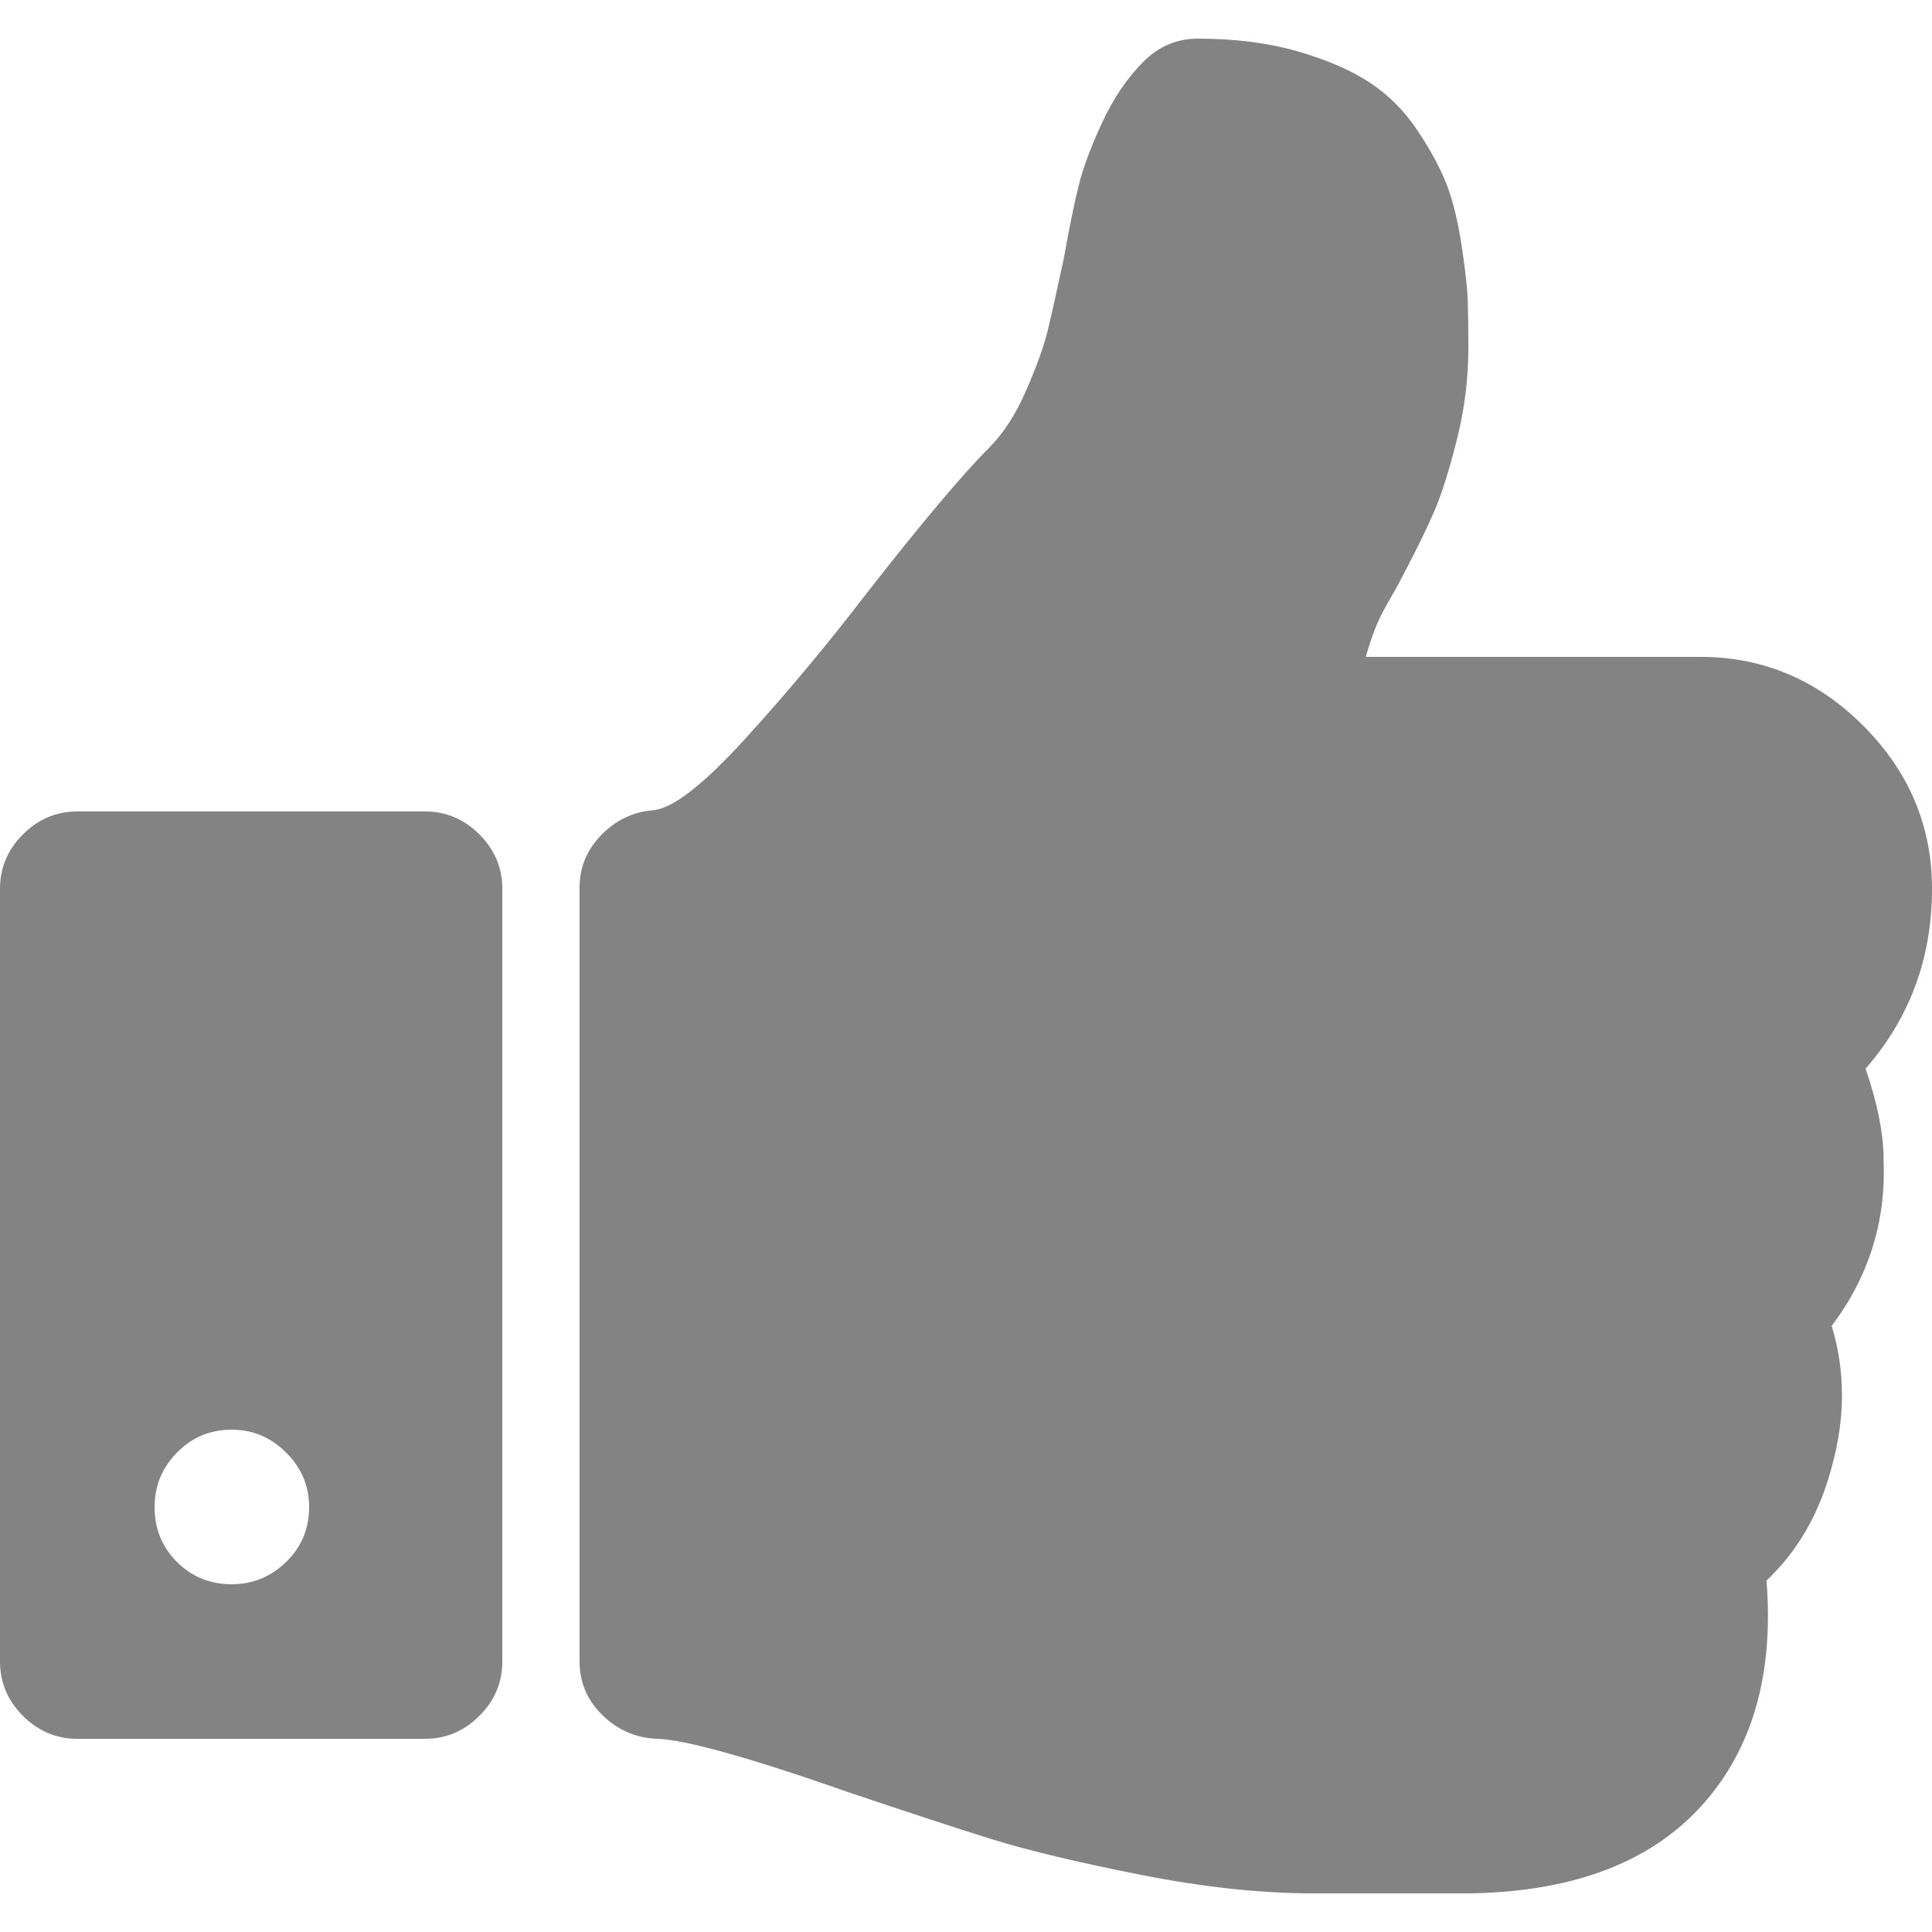
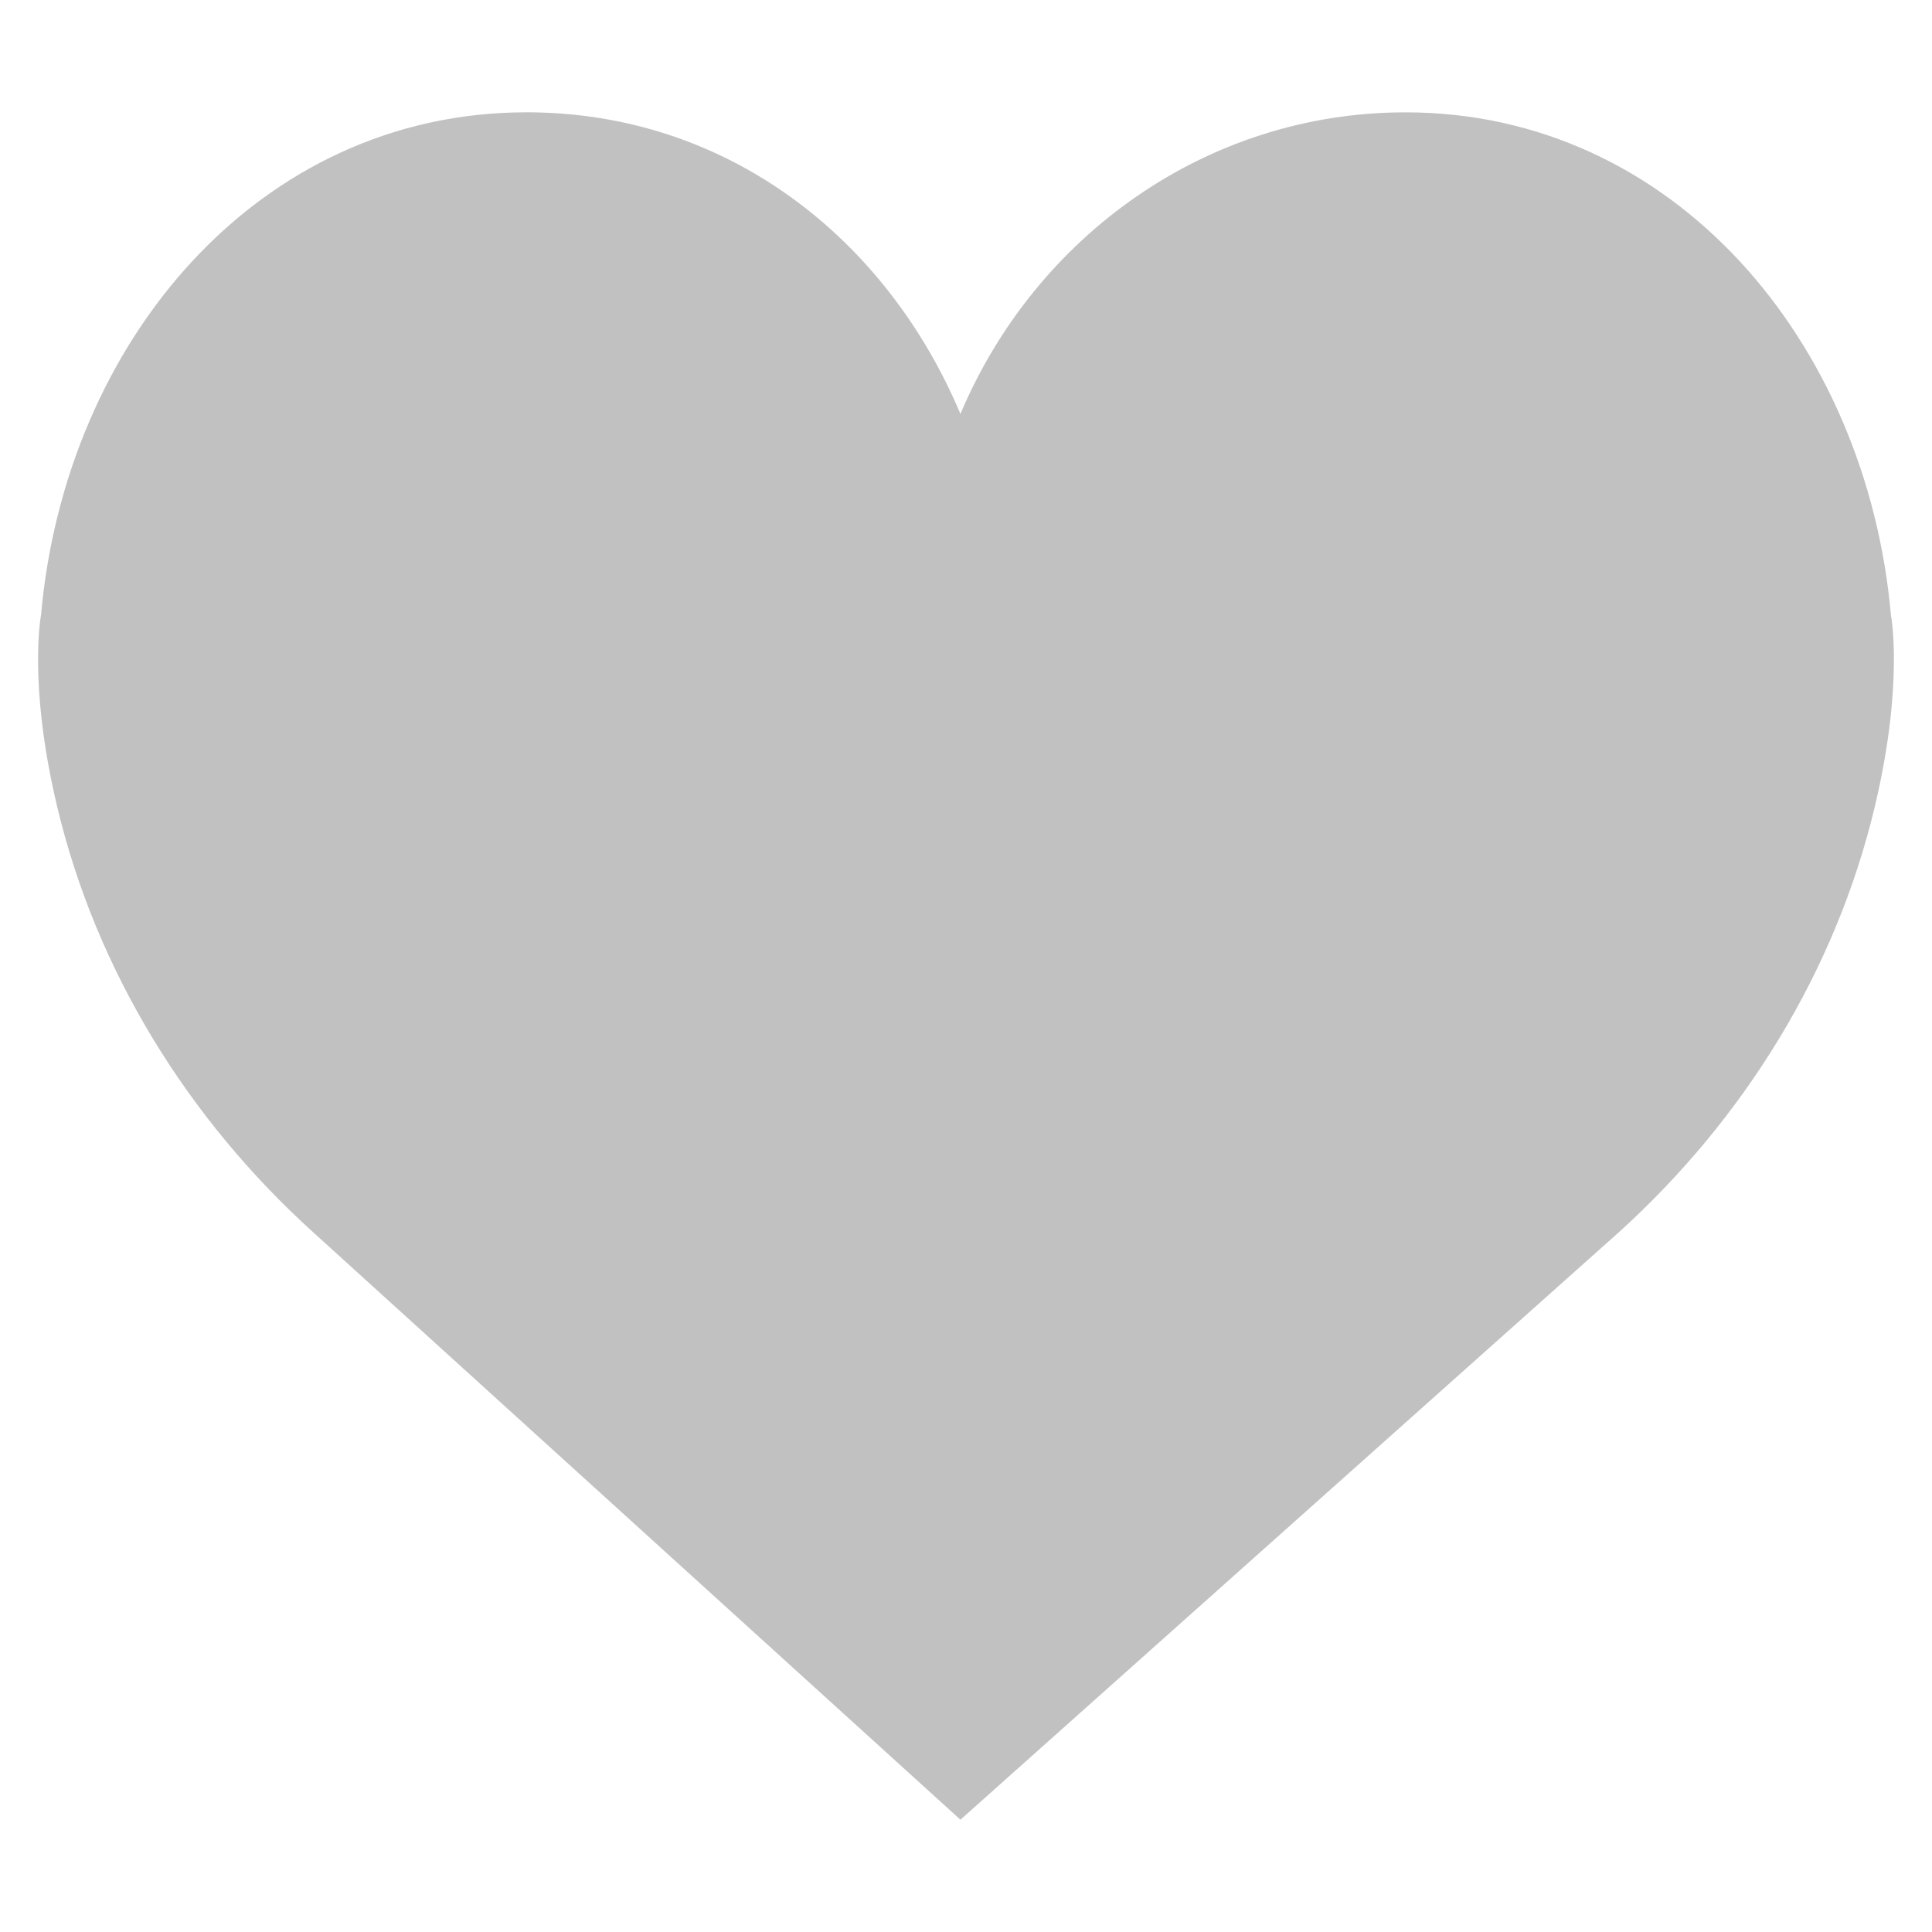
- <svg xmlns="http://www.w3.org/2000/svg" version="1.1" id="Capa_1" x="0px" y="0px" width="512px" height="512px" viewBox="0 0 456.814 456.814" style="enable-background:new 0 0 456.814 456.814;" xml:space="preserve" class="">
-   <g>
-     <g>
-       <g>
-         <path d="M441.11,252.677c10.468-11.99,15.704-26.169,15.704-42.54c0-14.846-5.432-27.692-16.259-38.547    c-10.849-10.854-23.695-16.278-38.541-16.278h-79.082c0.76-2.664,1.522-4.948,2.282-6.851c0.753-1.903,1.811-3.999,3.138-6.283    c1.328-2.285,2.283-3.999,2.852-5.139c3.425-6.468,6.047-11.801,7.857-15.985c1.807-4.192,3.606-9.9,5.42-17.133    c1.811-7.229,2.711-14.465,2.711-21.698c0-4.566-0.055-8.281-0.145-11.134c-0.089-2.855-0.574-7.139-1.423-12.85    c-0.862-5.708-2.006-10.467-3.43-14.272c-1.43-3.806-3.716-8.092-6.851-12.847c-3.142-4.764-6.947-8.613-11.424-11.565    c-4.476-2.95-10.184-5.424-17.131-7.421c-6.954-1.999-14.801-2.998-23.562-2.998c-4.948,0-9.227,1.809-12.847,5.426    c-3.806,3.806-7.047,8.564-9.709,14.272c-2.666,5.711-4.523,10.66-5.571,14.849c-1.047,4.187-2.238,9.994-3.565,17.415    c-1.719,7.998-2.998,13.752-3.86,17.273c-0.855,3.521-2.525,8.136-4.997,13.845c-2.477,5.713-5.424,10.278-8.851,13.706    c-6.28,6.28-15.891,17.701-28.837,34.259c-9.329,12.18-18.94,23.695-28.837,34.545c-9.899,10.852-17.131,16.466-21.698,16.847    c-4.755,0.38-8.848,2.331-12.275,5.854c-3.427,3.521-5.14,7.662-5.14,12.419v183.01c0,4.949,1.807,9.182,5.424,12.703    c3.615,3.525,7.898,5.38,12.847,5.571c6.661,0.191,21.698,4.374,45.111,12.566c14.654,4.941,26.12,8.706,34.4,11.272    c8.278,2.566,19.849,5.328,34.684,8.282c14.849,2.949,28.551,4.428,41.11,4.428h4.855h21.7h10.276    c25.321-0.38,44.061-7.806,56.247-22.268c11.036-13.135,15.697-30.361,13.99-51.679c7.422-7.042,12.565-15.984,15.416-26.836    c3.231-11.604,3.231-22.74,0-33.397c8.754-11.611,12.847-24.649,12.272-39.115C445.395,268.286,443.971,261.055,441.11,252.677z" data-original="#000000" class="active-path" data-old_color="#000000" fill="#838383" />
-         <path d="M100.5,191.864H18.276c-4.952,0-9.235,1.809-12.851,5.426C1.809,200.905,0,205.188,0,210.137v182.732    c0,4.942,1.809,9.227,5.426,12.847c3.619,3.611,7.902,5.421,12.851,5.421H100.5c4.948,0,9.229-1.81,12.847-5.421    c3.616-3.62,5.424-7.904,5.424-12.847V210.137c0-4.949-1.809-9.231-5.424-12.847C109.73,193.672,105.449,191.864,100.5,191.864z     M67.665,369.308c-3.616,3.521-7.898,5.281-12.847,5.281c-5.14,0-9.471-1.76-12.99-5.281c-3.521-3.521-5.281-7.85-5.281-12.99    c0-4.948,1.759-9.232,5.281-12.847c3.52-3.617,7.85-5.428,12.99-5.428c4.949,0,9.231,1.811,12.847,5.428    c3.617,3.614,5.426,7.898,5.426,12.847C73.091,361.458,71.286,365.786,67.665,369.308z" data-original="#000000" class="active-path" data-old_color="#000000" fill="#838383" />
-       </g>
-     </g>
+ <svg xmlns="http://www.w3.org/2000/svg" version="1.1" id="Capa_1" x="0px" y="0px" viewBox="0 0 50 50" style="enable-background:new 0 0 50 50;" xml:space="preserve" width="512px" height="512px" class="">
+   <g transform="matrix(0.960596 0 0 0.960596 0.985099 0.985099)">
+     <path d="M24.85,10.126c2.018-4.783,6.628-8.125,11.99-8.125c7.223,0,12.425,6.179,13.079,13.543  c0,0,0.353,1.828-0.424,5.119c-1.058,4.482-3.545,8.464-6.898,11.503L24.85,48L7.402,32.165c-3.353-3.038-5.84-7.021-6.898-11.503  c-0.777-3.291-0.424-5.119-0.424-5.119C0.734,8.179,5.936,2,13.159,2C18.522,2,22.832,5.343,24.85,10.126z" data-original="#D75A4A" class="active-path" data-old_color="#D75A4A" fill="#C1C1C1" />
  </g>
</svg>
